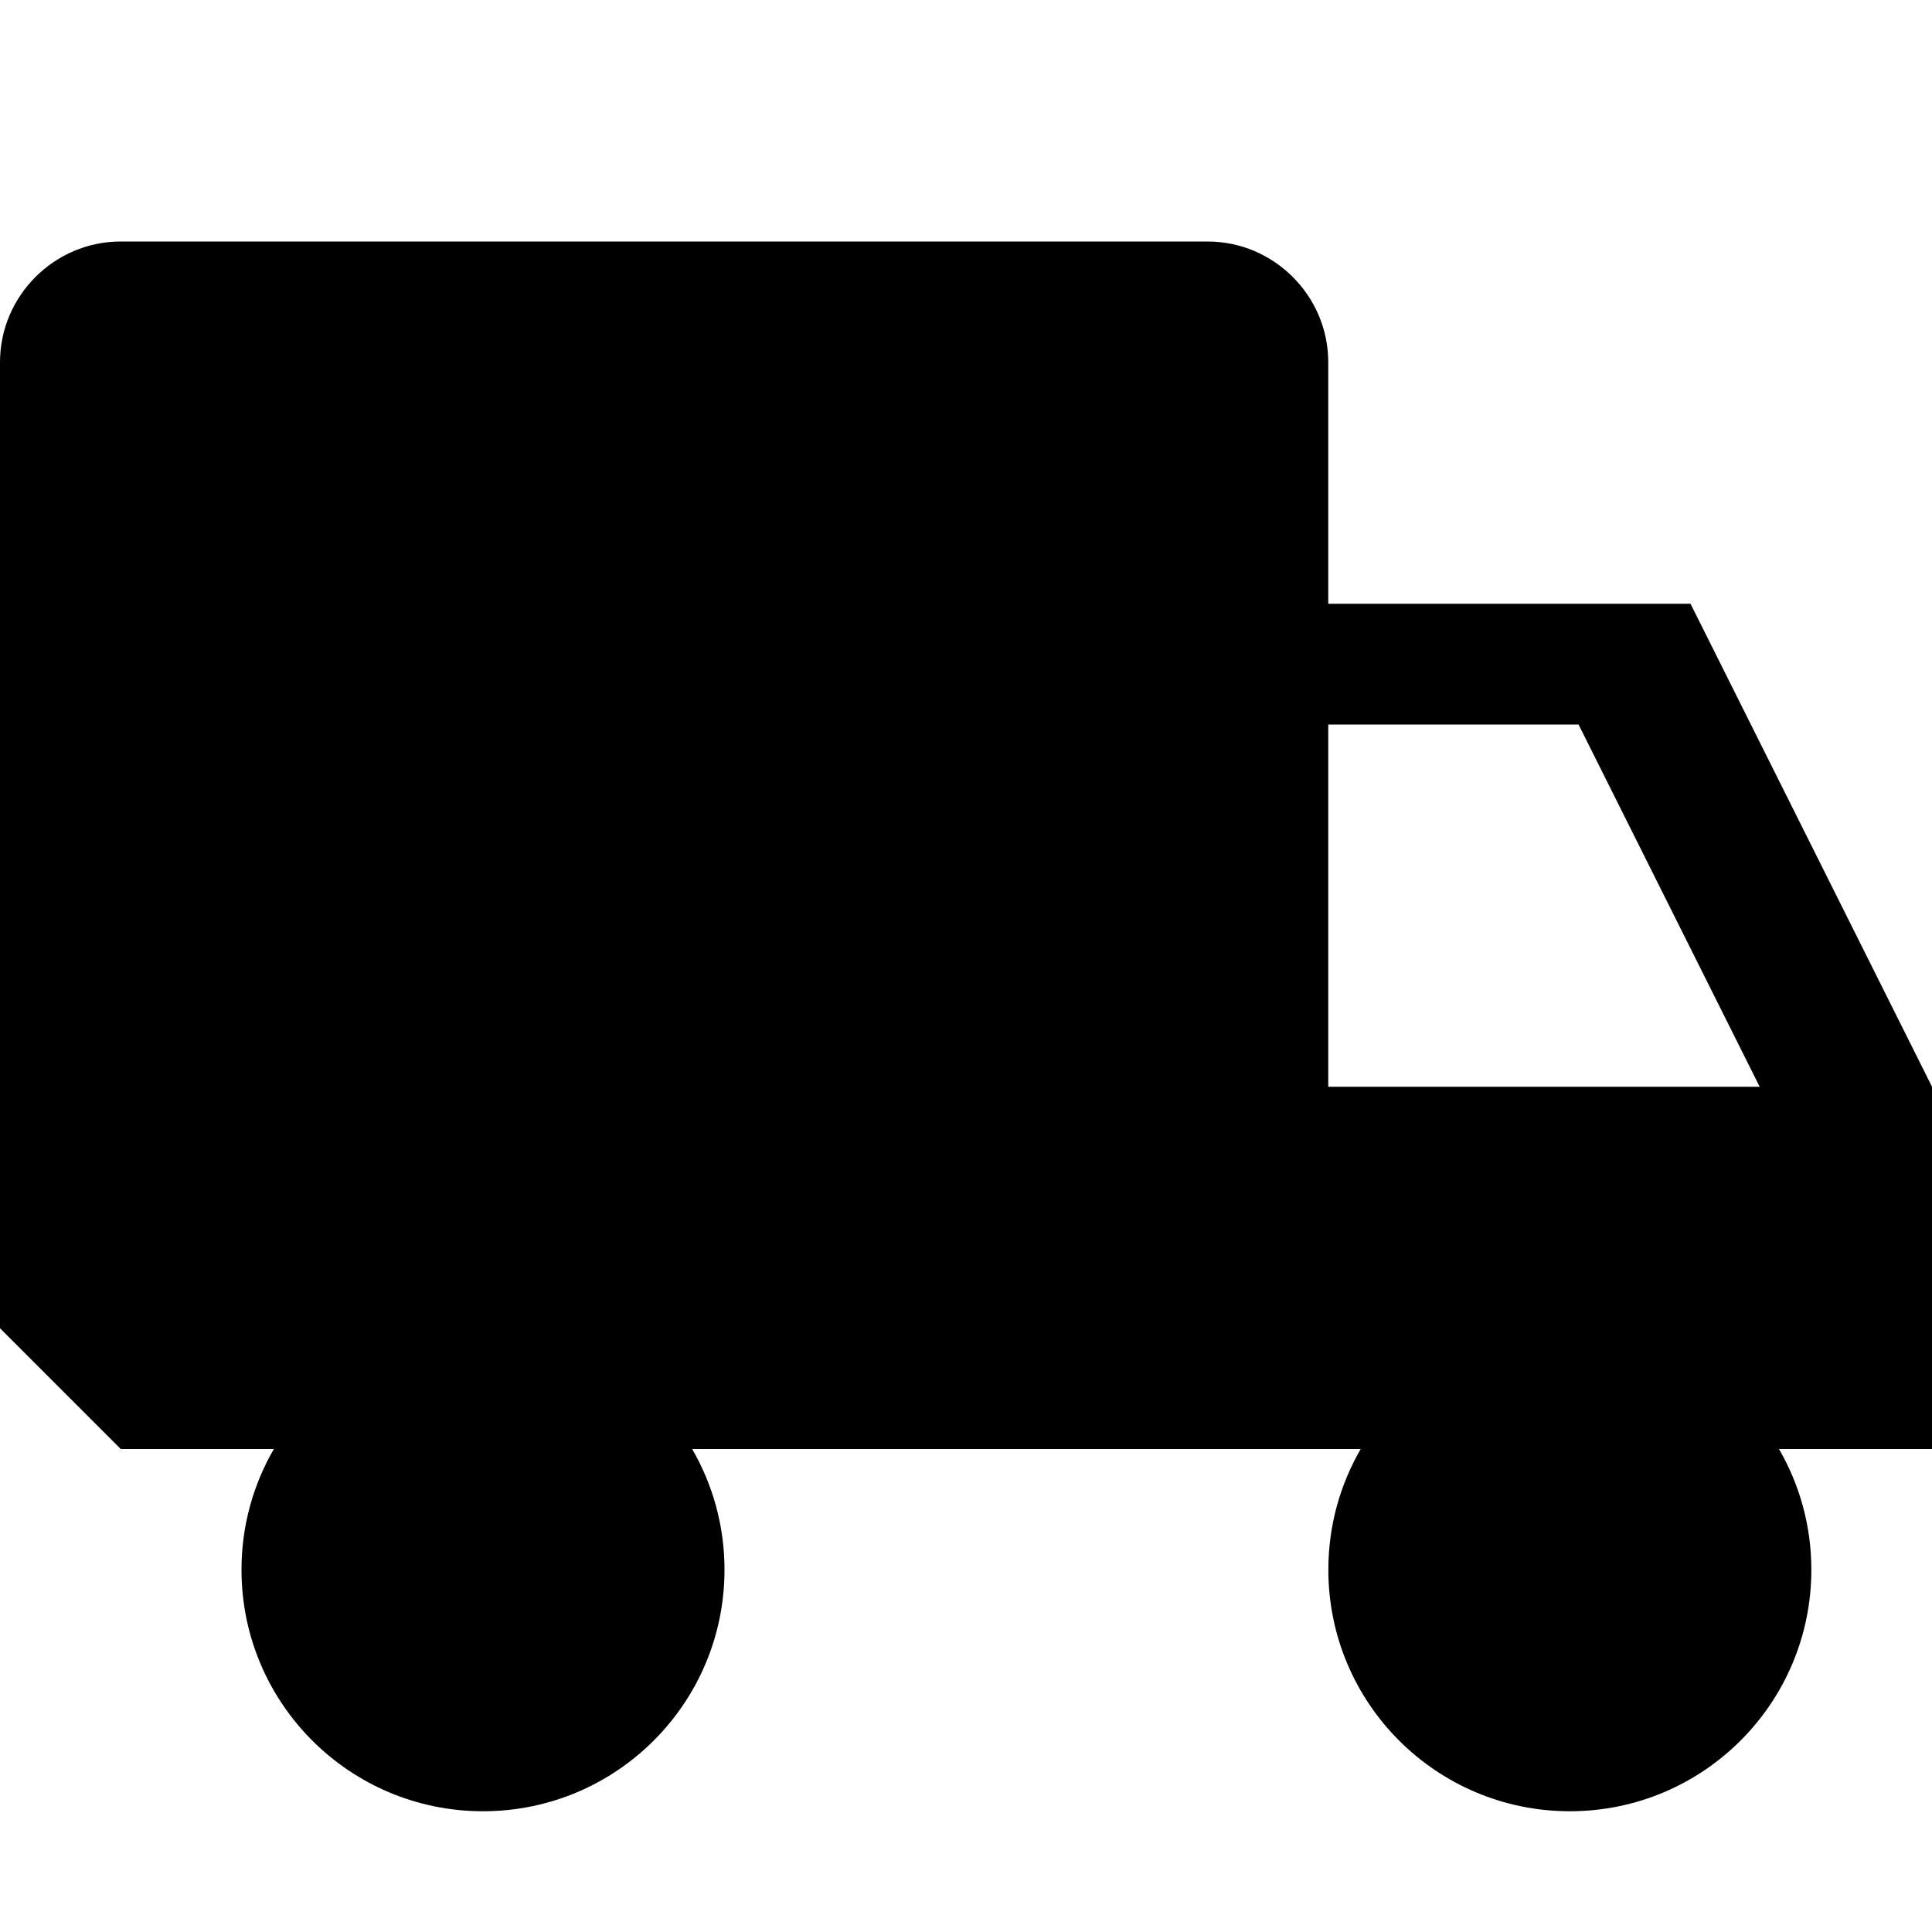
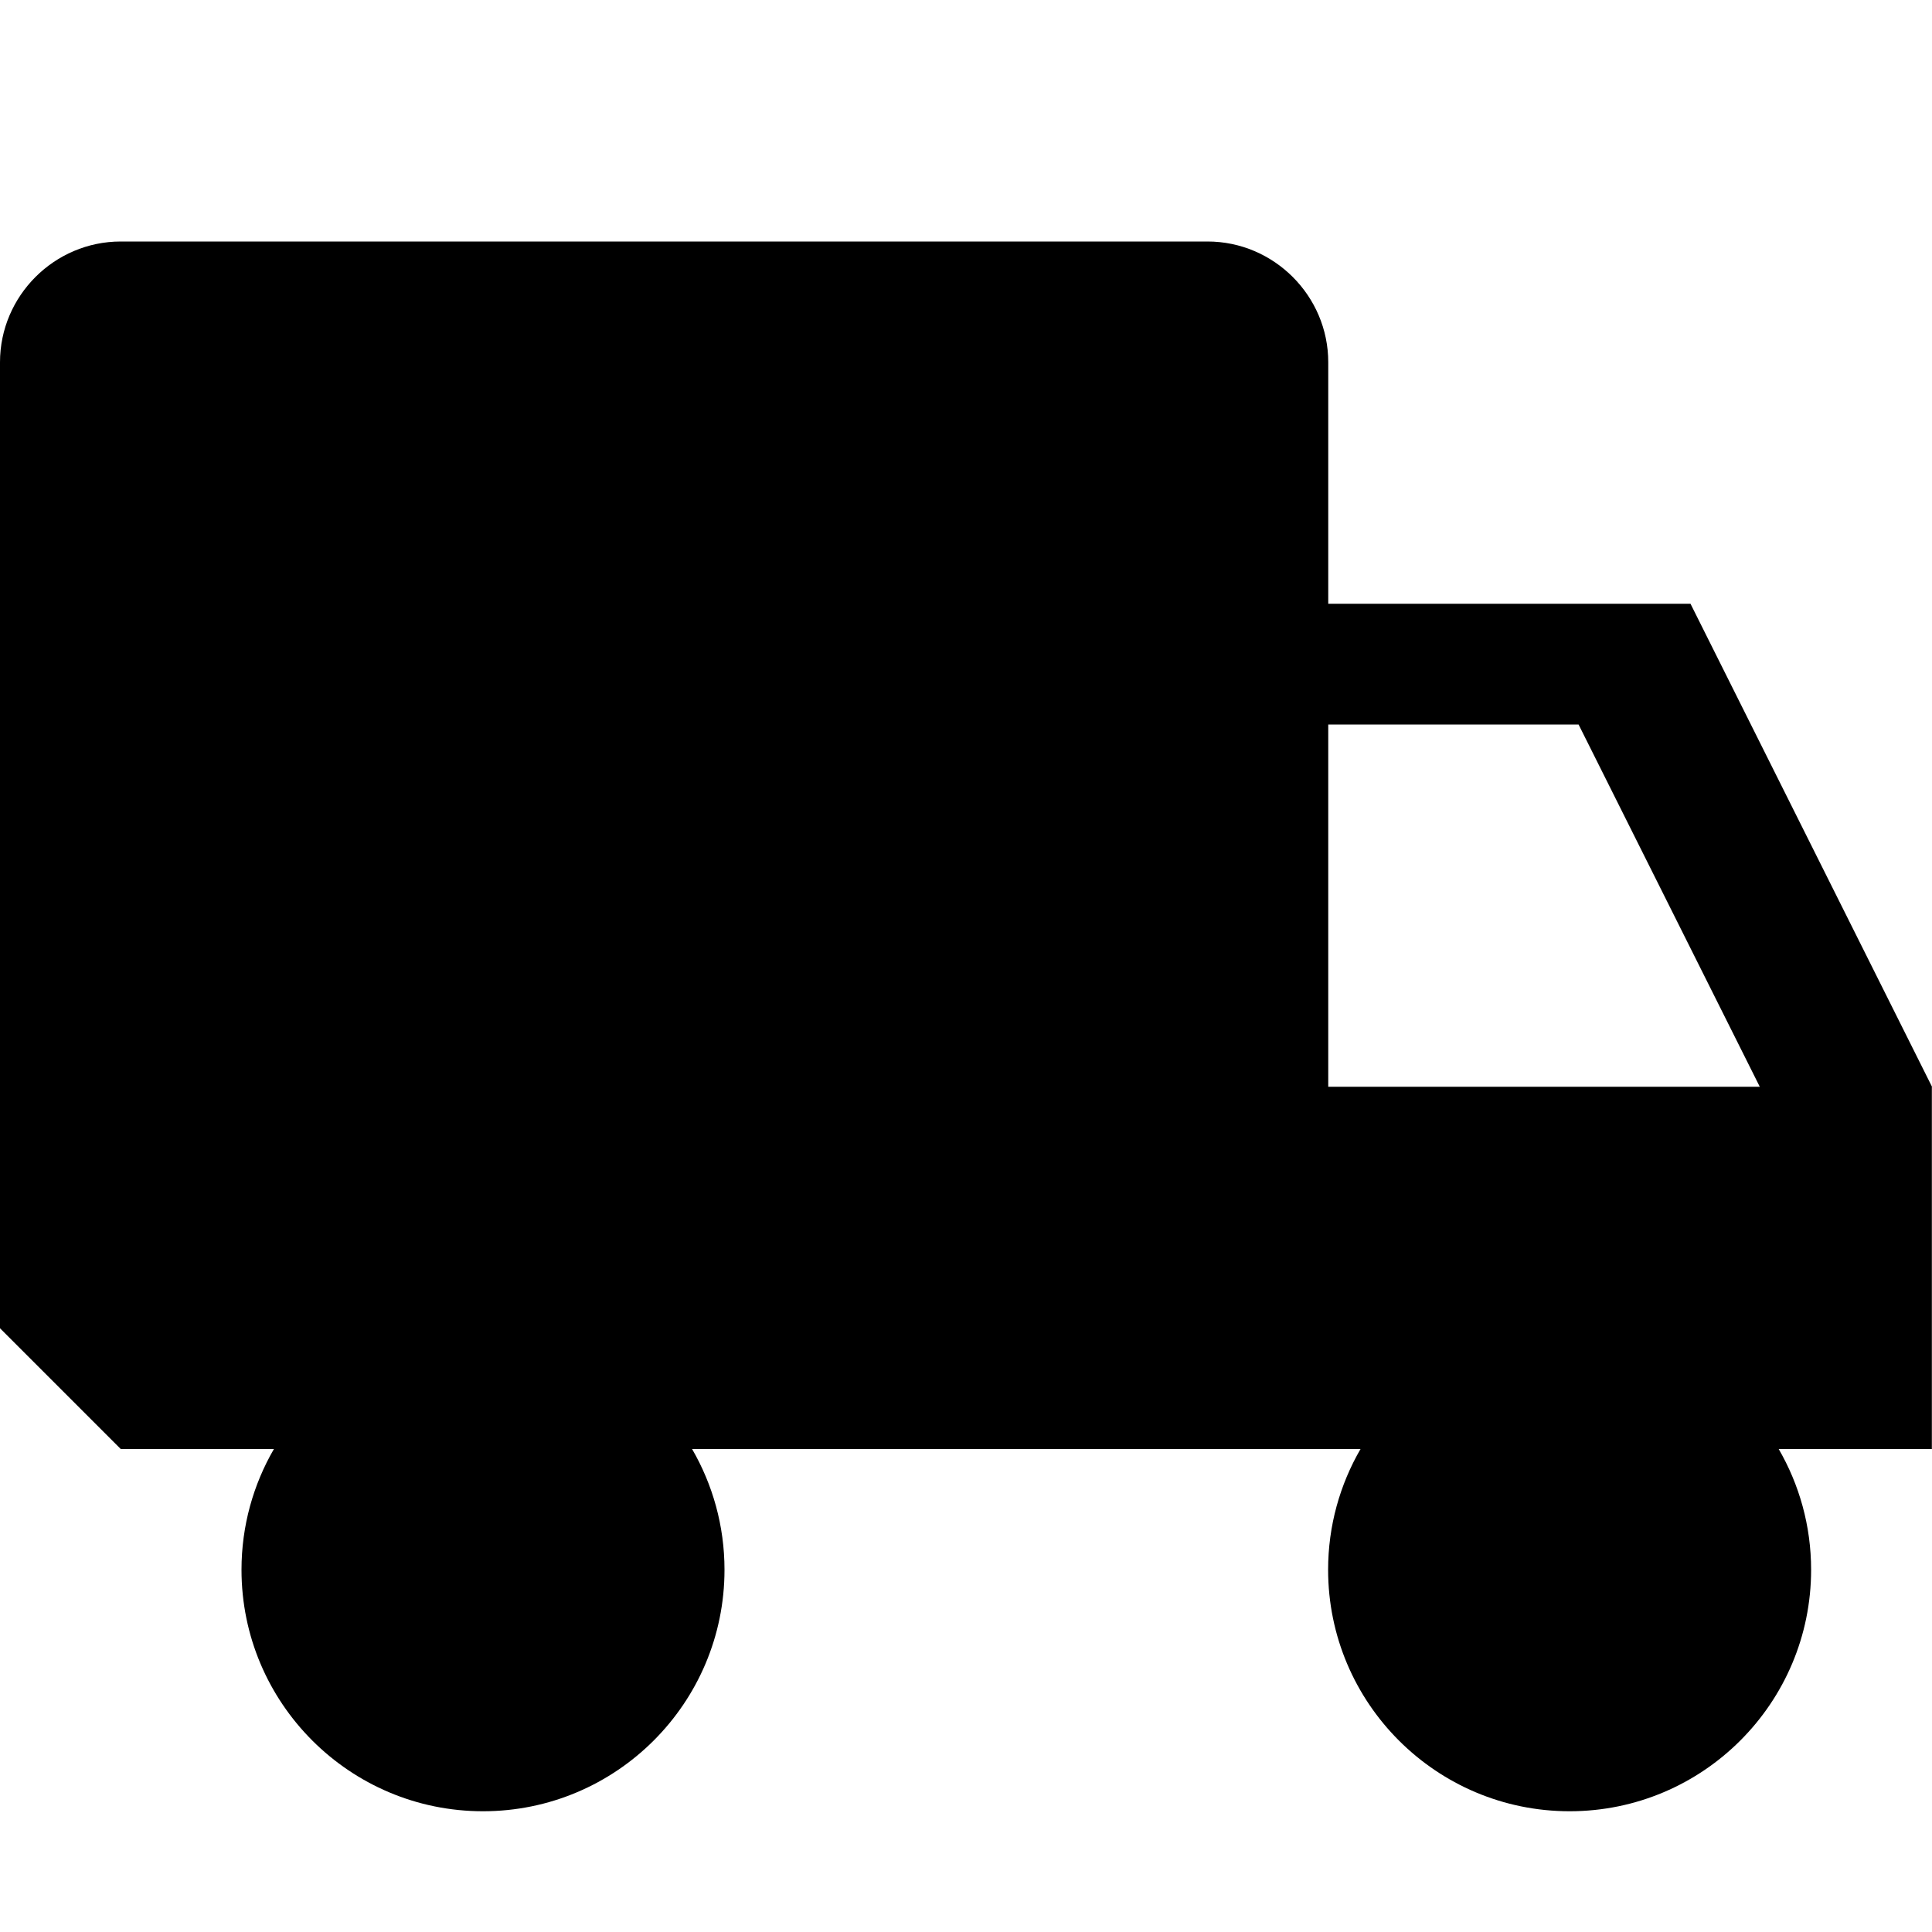
- <svg xmlns="http://www.w3.org/2000/svg" version="1.1" width="20" height="20" viewBox="0 0 20 20">
-   <path d="M20 11.25l-2.5-5h-3.75v-2.5c0-0.688-0.563-1.25-1.25-1.25h-11.25c-0.688 0-1.25 0.563-1.25 1.25v10l1.25 1.25h1.585c-0.213 0.368-0.335 0.794-0.335 1.25 0 1.381 1.119 2.5 2.5 2.5s2.5-1.119 2.5-2.5c0-0.456-0.122-0.882-0.335-1.25h6.921c-0.213 0.368-0.335 0.794-0.335 1.25 0 1.381 1.119 2.5 2.5 2.5s2.5-1.119 2.5-2.5c0-0.456-0.122-0.882-0.335-1.25h1.585v-3.75zM13.75 11.25v-3.75h2.591l1.875 3.75h-4.466z" />
+ <svg xmlns="http://www.w3.org/2000/svg" version="1.1" width="14" height="14" viewBox="0 0 14 14">
+   <path d="M14 7.875l-1.75-3.5h-2.625v-1.75c0-0.481-0.394-0.875-0.875-0.875h-7.875c-0.481 0-0.875 0.394-0.875 0.875v7l0.875 0.875h1.11c-0.149 0.257-0.235 0.556-0.235 0.875 0 0.966 0.784 1.75 1.75 1.75s1.75-0.784 1.75-1.75c0-0.319-0.086-0.618-0.235-0.875h4.844c-0.149 0.257-0.235 0.556-0.235 0.875 0 0.966 0.784 1.75 1.75 1.75s1.75-0.784 1.75-1.75c0-0.319-0.086-0.618-0.235-0.875h1.11v-2.625zM9.625 7.875v-2.625h1.814l1.313 2.625h-3.126z" />
</svg>
